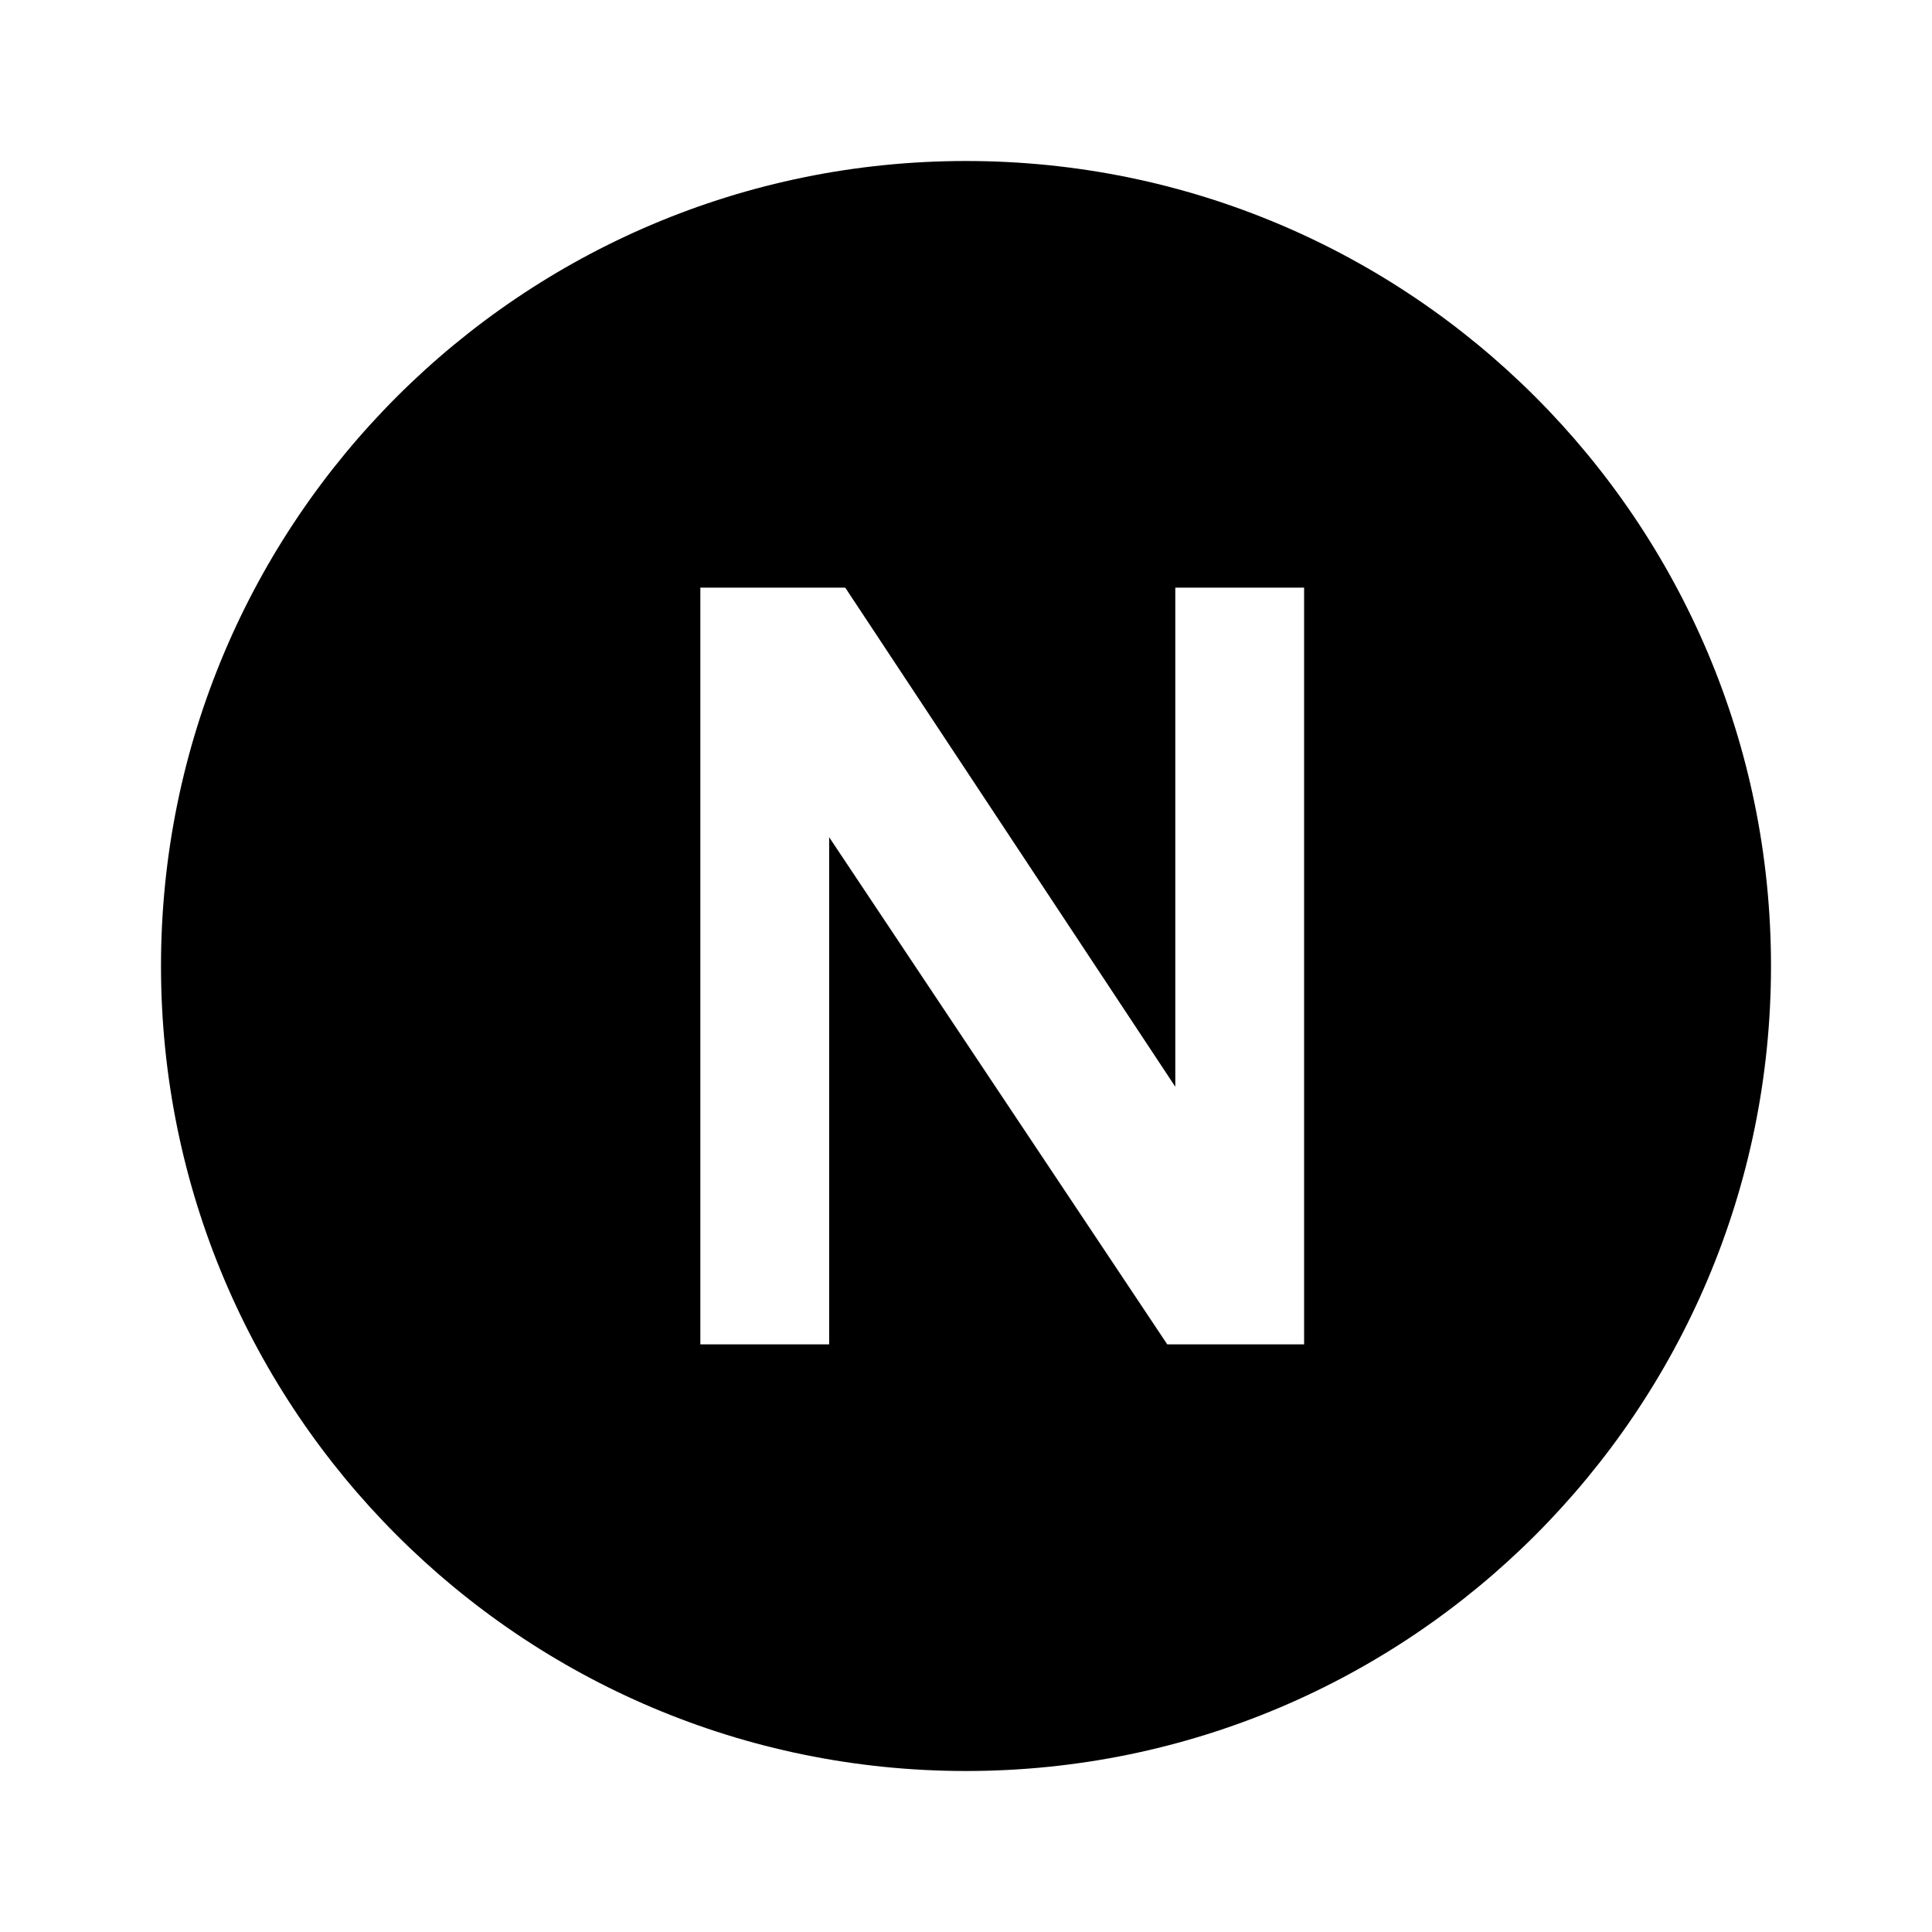
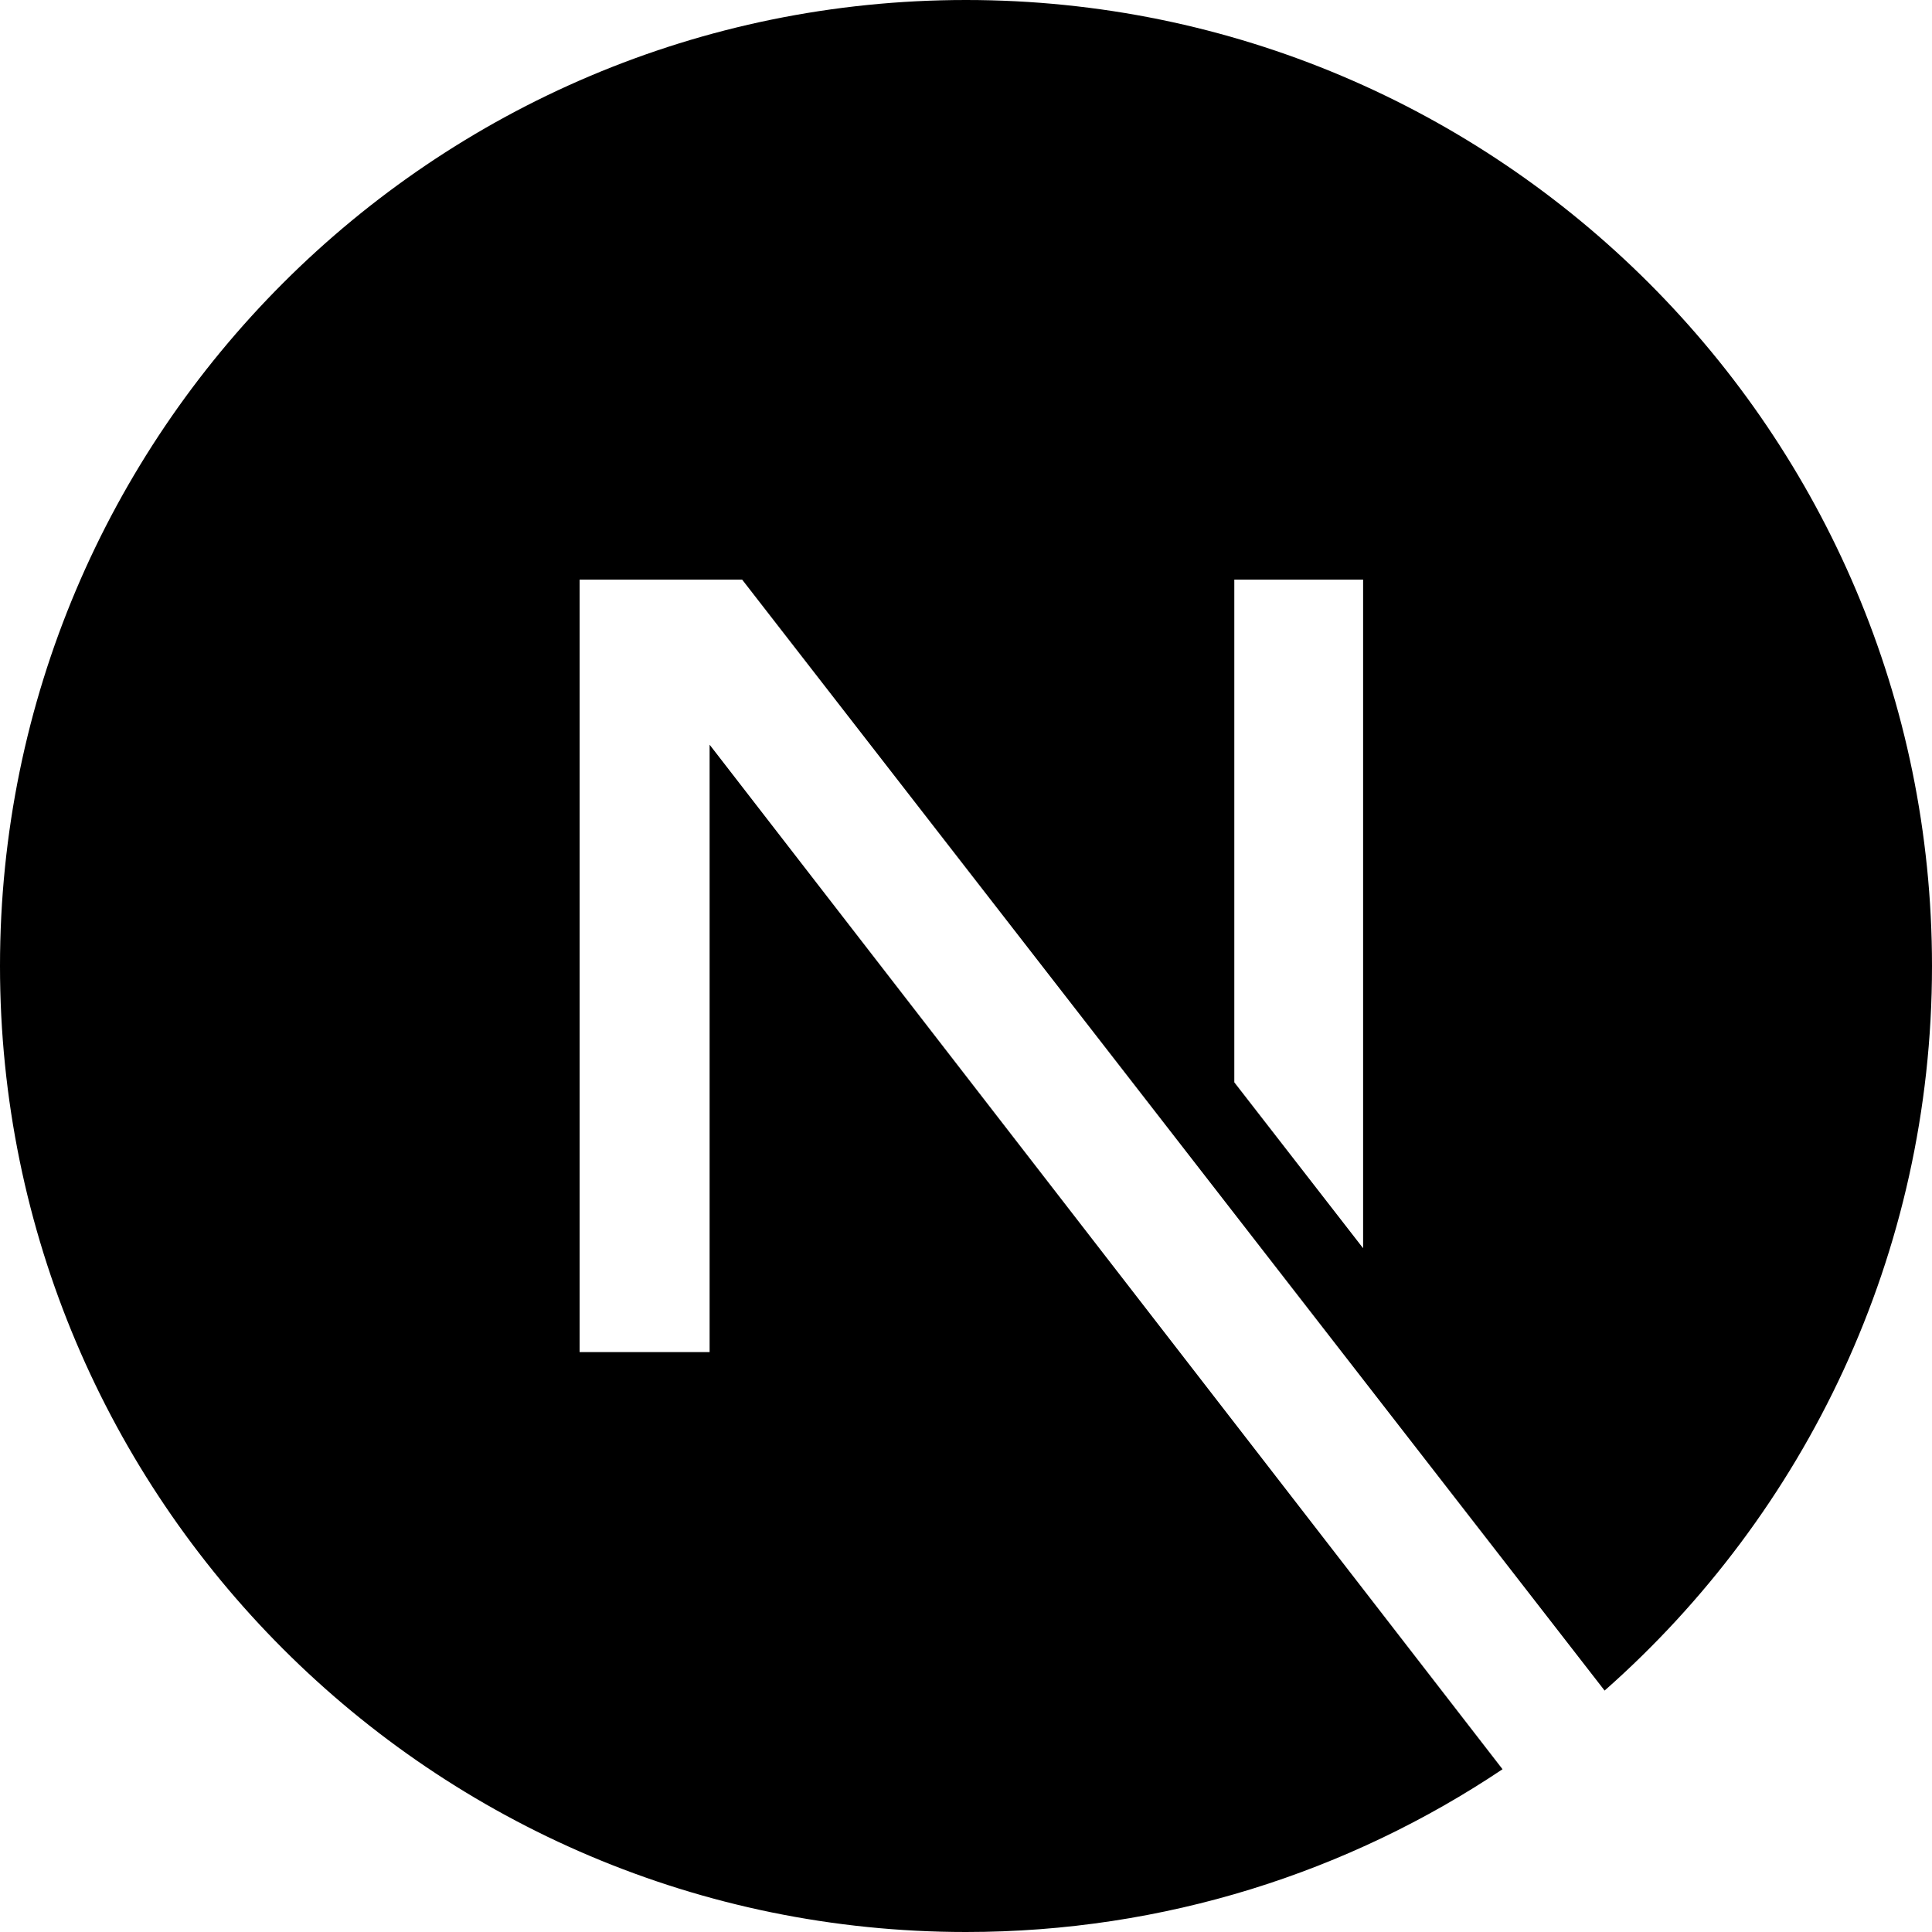
- <svg xmlns="http://www.w3.org/2000/svg" viewBox="0 0 24 24" fill="currentColor">
-   <path d="M12 2a10 10 0 1 0 10 10A10 10 0 0 0 12 2Zm4.2 14.7h-1.7l-4.2-6.3v6.3H8.7V7.3h1.8l4.1 6.2V7.3h1.6Z" />
+ <svg xmlns="http://www.w3.org/2000/svg" aria-hidden="true" focusable="false" role="img" viewBox="0 0 24 24">
+   <path fill="currentColor" d="M18.665 21.978C16.758 23.255 14.465 24 12 24 5.377 24 0 18.623 0 12S5.377 0 12 0s12 5.377 12 12c0 3.583-1.574 6.801-4.067 9.001L9.219 7.2H7.2v9.596h1.615V9.251l9.85 12.727Zm-3.332-8.533 1.6 2.061V7.2h-1.6v6.245Z" />
</svg>
